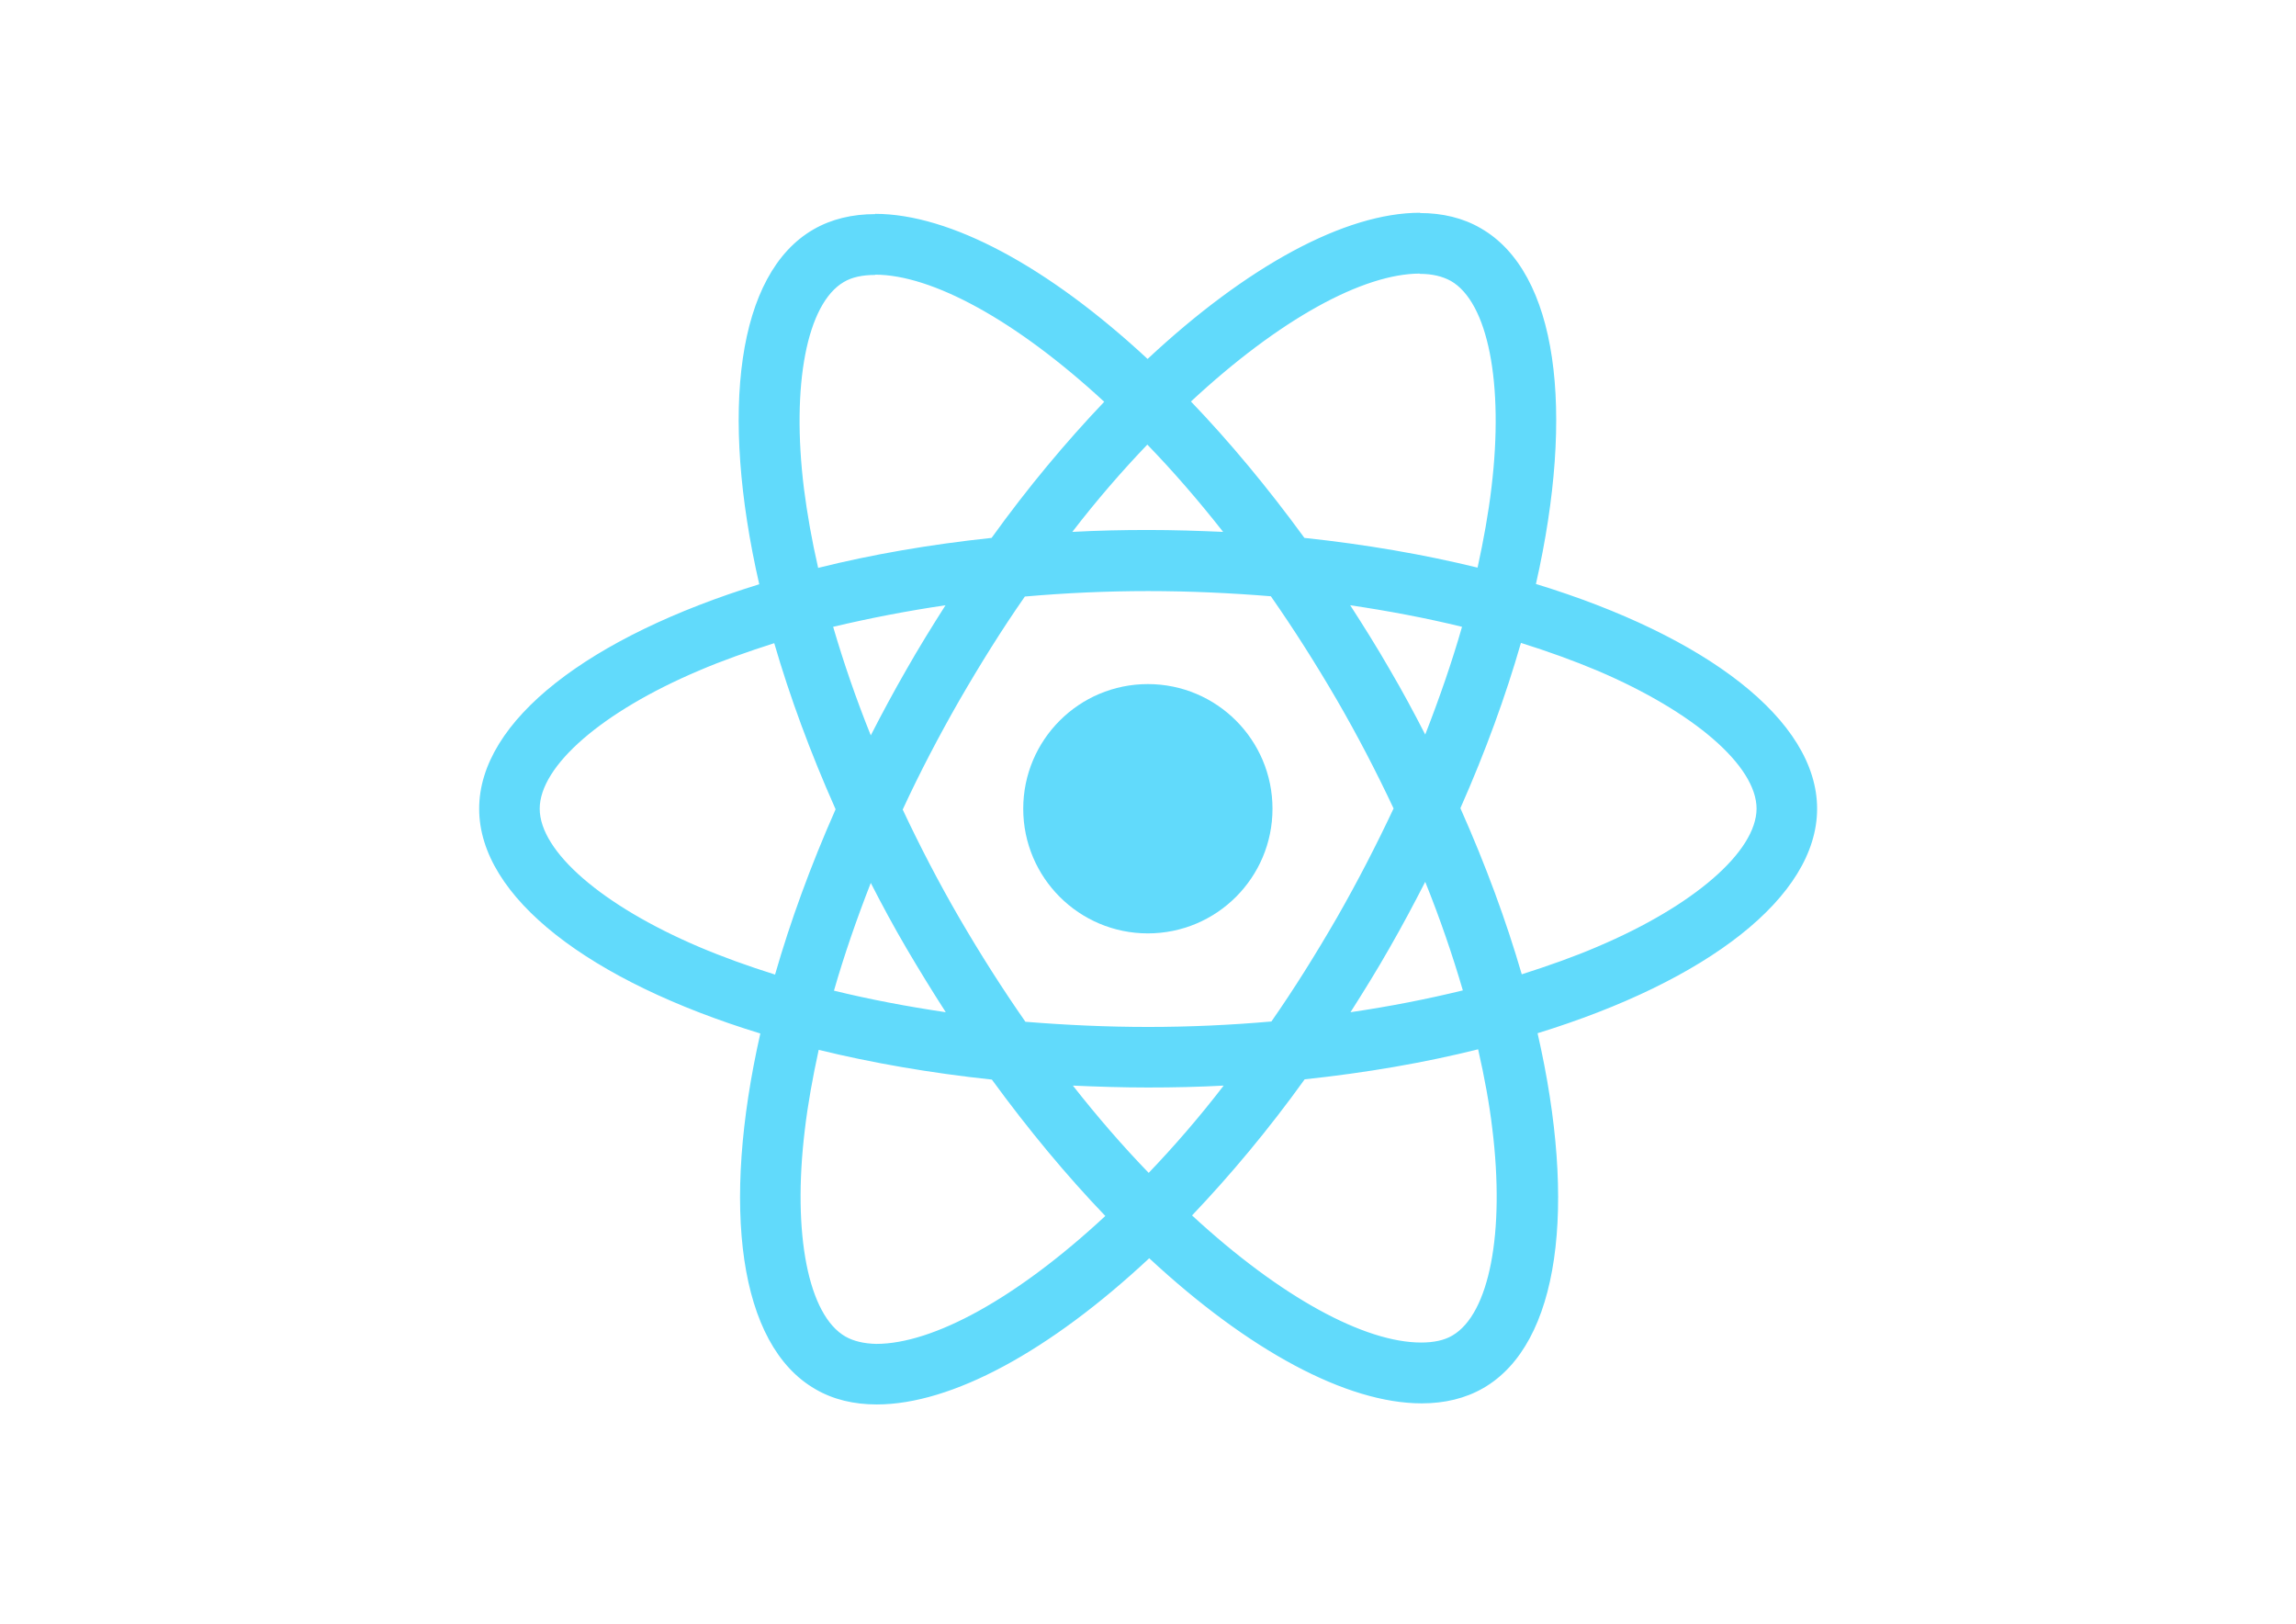
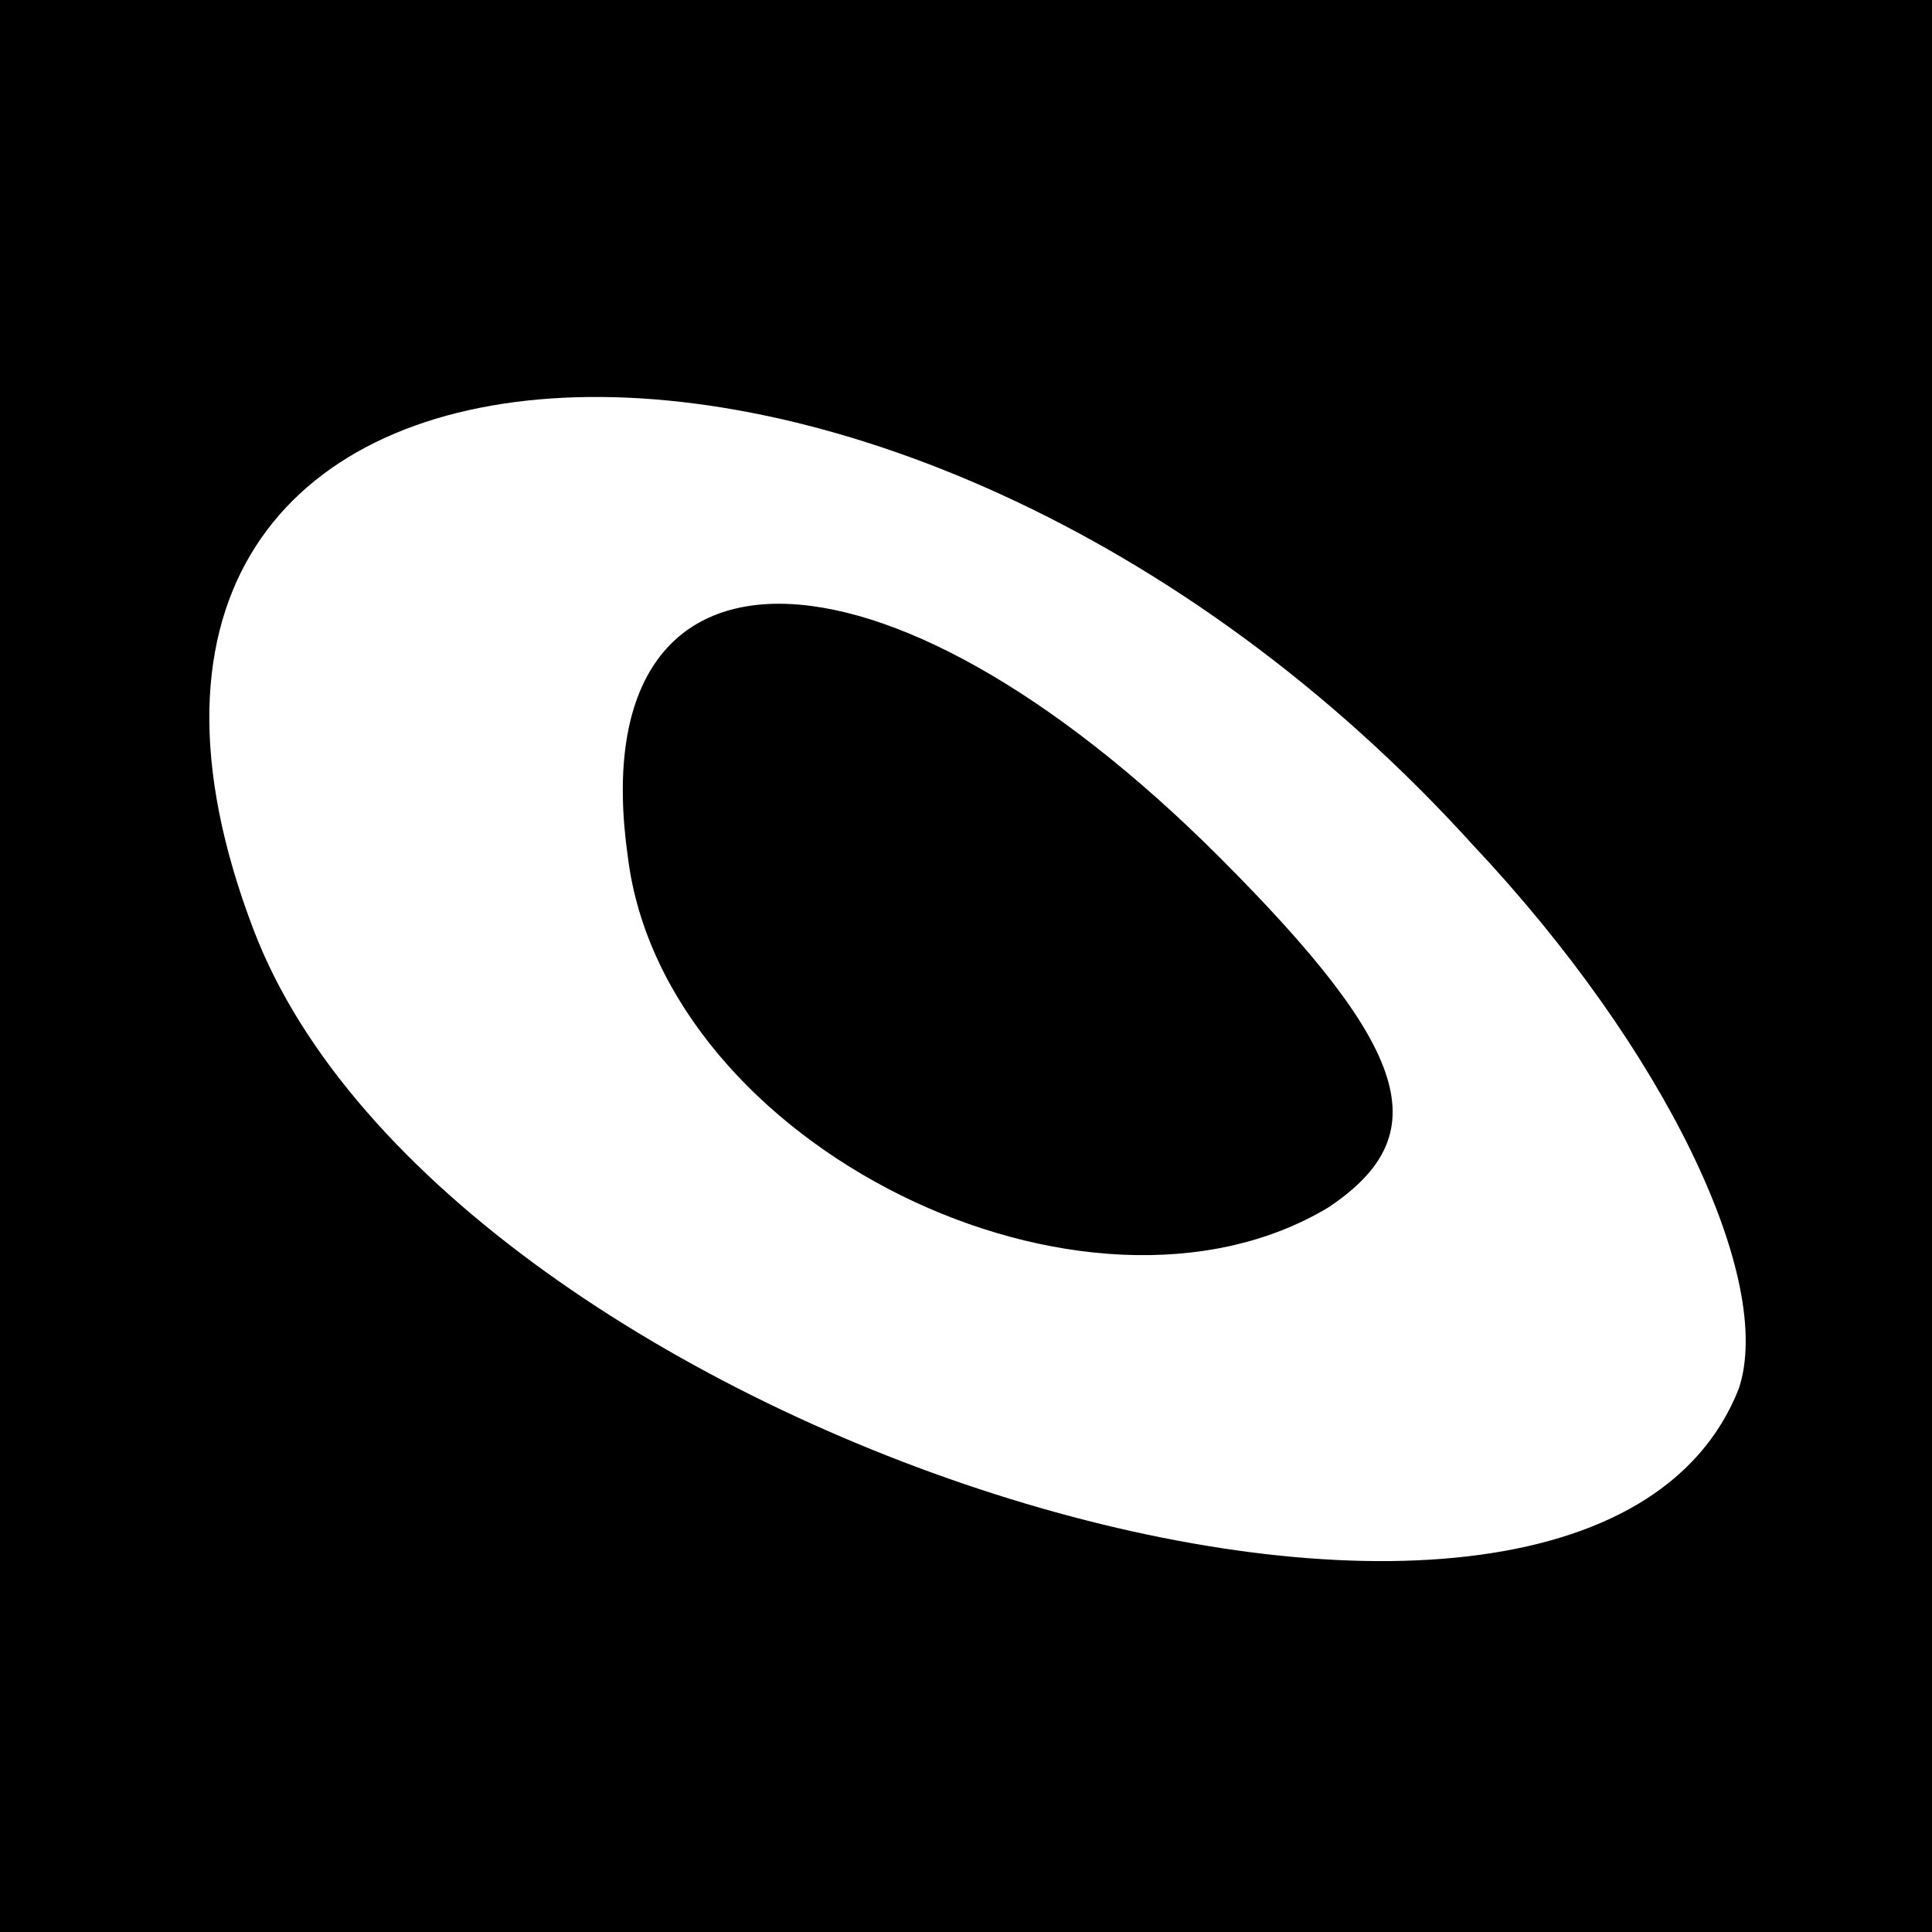
- <svg xmlns="http://www.w3.org/2000/svg" viewBox="0 0 841.9 595.3">
-   <g fill="#61DAFB">
-     <path d="M666.3 296.5c0-32.5-40.7-63.3-103.1-82.4 14.4-63.6 8-114.2-20.2-130.4-6.5-3.8-14.1-5.6-22.4-5.6v22.3c4.6 0 8.3.9 11.4 2.6 13.6 7.8 19.5 37.5 14.9 75.7-1.1 9.4-2.9 19.3-5.1 29.4-19.6-4.8-41-8.5-63.5-10.9-13.5-18.5-27.5-35.3-41.6-50 32.6-30.3 63.2-46.9 84-46.9V78c-27.5 0-63.5 19.6-99.9 53.6-36.4-33.8-72.4-53.2-99.9-53.2v22.3c20.7 0 51.4 16.5 84 46.6-14 14.7-28 31.4-41.3 49.9-22.6 2.4-44 6.1-63.6 11-2.3-10-4-19.7-5.2-29-4.7-38.2 1.1-67.9 14.6-75.8 3-1.8 6.9-2.6 11.5-2.6V78.5c-8.4 0-16 1.8-22.6 5.6-28.1 16.2-34.4 66.7-19.9 130.1-62.2 19.2-102.7 49.9-102.7 82.3 0 32.5 40.7 63.3 103.1 82.4-14.4 63.6-8 114.2 20.2 130.4 6.5 3.8 14.1 5.6 22.5 5.6 27.5 0 63.5-19.6 99.9-53.6 36.4 33.8 72.4 53.2 99.9 53.2 8.4 0 16-1.8 22.6-5.6 28.1-16.2 34.4-66.7 19.9-130.1 62-19.1 102.5-49.9 102.5-82.3zm-130.2-66.7c-3.7 12.9-8.3 26.2-13.5 39.5-4.1-8-8.4-16-13.1-24-4.6-8-9.5-15.8-14.4-23.4 14.2 2.1 27.9 4.7 41 7.9zm-45.8 106.5c-7.8 13.5-15.8 26.3-24.1 38.2-14.9 1.3-30 2-45.2 2-15.1 0-30.2-.7-45-1.9-8.3-11.9-16.4-24.6-24.2-38-7.6-13.1-14.5-26.4-20.8-39.8 6.2-13.4 13.2-26.8 20.7-39.9 7.8-13.5 15.8-26.3 24.1-38.2 14.9-1.3 30-2 45.2-2 15.1 0 30.2.7 45 1.9 8.3 11.9 16.4 24.6 24.2 38 7.6 13.1 14.5 26.4 20.8 39.8-6.3 13.4-13.2 26.8-20.7 39.9zm32.3-13c5.4 13.4 10 26.8 13.8 39.8-13.1 3.2-26.9 5.9-41.2 8 4.9-7.7 9.8-15.6 14.4-23.7 4.6-8 8.9-16.1 13-24.1zM421.2 430c-9.3-9.6-18.6-20.3-27.8-32 9 .4 18.2.7 27.5.7 9.4 0 18.7-.2 27.8-.7-9 11.7-18.3 22.4-27.5 32zm-74.4-58.9c-14.2-2.1-27.9-4.7-41-7.9 3.7-12.9 8.3-26.2 13.5-39.5 4.1 8 8.4 16 13.1 24 4.7 8 9.5 15.8 14.4 23.4zM420.7 163c9.3 9.6 18.6 20.3 27.8 32-9-.4-18.2-.7-27.5-.7-9.4 0-18.7.2-27.8.7 9-11.7 18.3-22.4 27.5-32zm-74 58.9c-4.9 7.7-9.8 15.6-14.4 23.7-4.6 8-8.9 16-13 24-5.4-13.4-10-26.8-13.8-39.8 13.1-3.1 26.9-5.8 41.2-7.9zm-90.5 125.2c-35.4-15.1-58.3-34.9-58.3-50.6 0-15.7 22.9-35.6 58.3-50.6 8.6-3.7 18-7 27.7-10.1 5.7 19.6 13.2 40 22.5 60.9-9.2 20.8-16.6 41.1-22.2 60.6-9.9-3.1-19.3-6.5-28-10.2zM310 490c-13.6-7.8-19.5-37.5-14.9-75.7 1.1-9.4 2.9-19.3 5.1-29.4 19.6 4.8 41 8.5 63.5 10.9 13.5 18.5 27.5 35.3 41.6 50-32.6 30.3-63.2 46.9-84 46.9-4.5-.1-8.3-1-11.3-2.7zm237.2-76.2c4.7 38.2-1.1 67.9-14.6 75.8-3 1.8-6.9 2.6-11.5 2.6-20.7 0-51.4-16.5-84-46.6 14-14.7 28-31.4 41.3-49.9 22.6-2.4 44-6.1 63.6-11 2.3 10.1 4.1 19.8 5.2 29.1zm38.5-66.7c-8.6 3.7-18 7-27.7 10.1-5.7-19.6-13.2-40-22.5-60.9 9.2-20.8 16.6-41.1 22.2-60.6 9.9 3.1 19.3 6.5 28.1 10.2 35.4 15.1 58.3 34.9 58.3 50.6-.1 15.7-23 35.6-58.4 50.6zM320.8 78.4z" />
-     <circle cx="420.9" cy="296.5" r="45.7" />
-     <path d="M520.5 78.1z" />
+ <svg xmlns="http://www.w3.org/2000/svg" version="1.0" width="16pt" height="16pt" viewBox="0 0 16 16" preserveAspectRatio="xMidYMid meet">
+   <g transform="translate(0,16) scale(0.1,-0.1)" fill="#000000" stroke="none">
+     <path d="M0 80 l0 -80 80 0 80 0 0 80 0 80 -80 0 -80 0 0 -80z m122 10 c16 -17 25 -36 22 -45 -13 -33 -107 -4 -123 38 -21 55 53 60 101 7z" />
+     <path d="M52 89 c3 -24 38 -41 58 -29 9 6 7 13 -9 29 -28 28 -53 28 -49 0z" />
  </g>
</svg>
